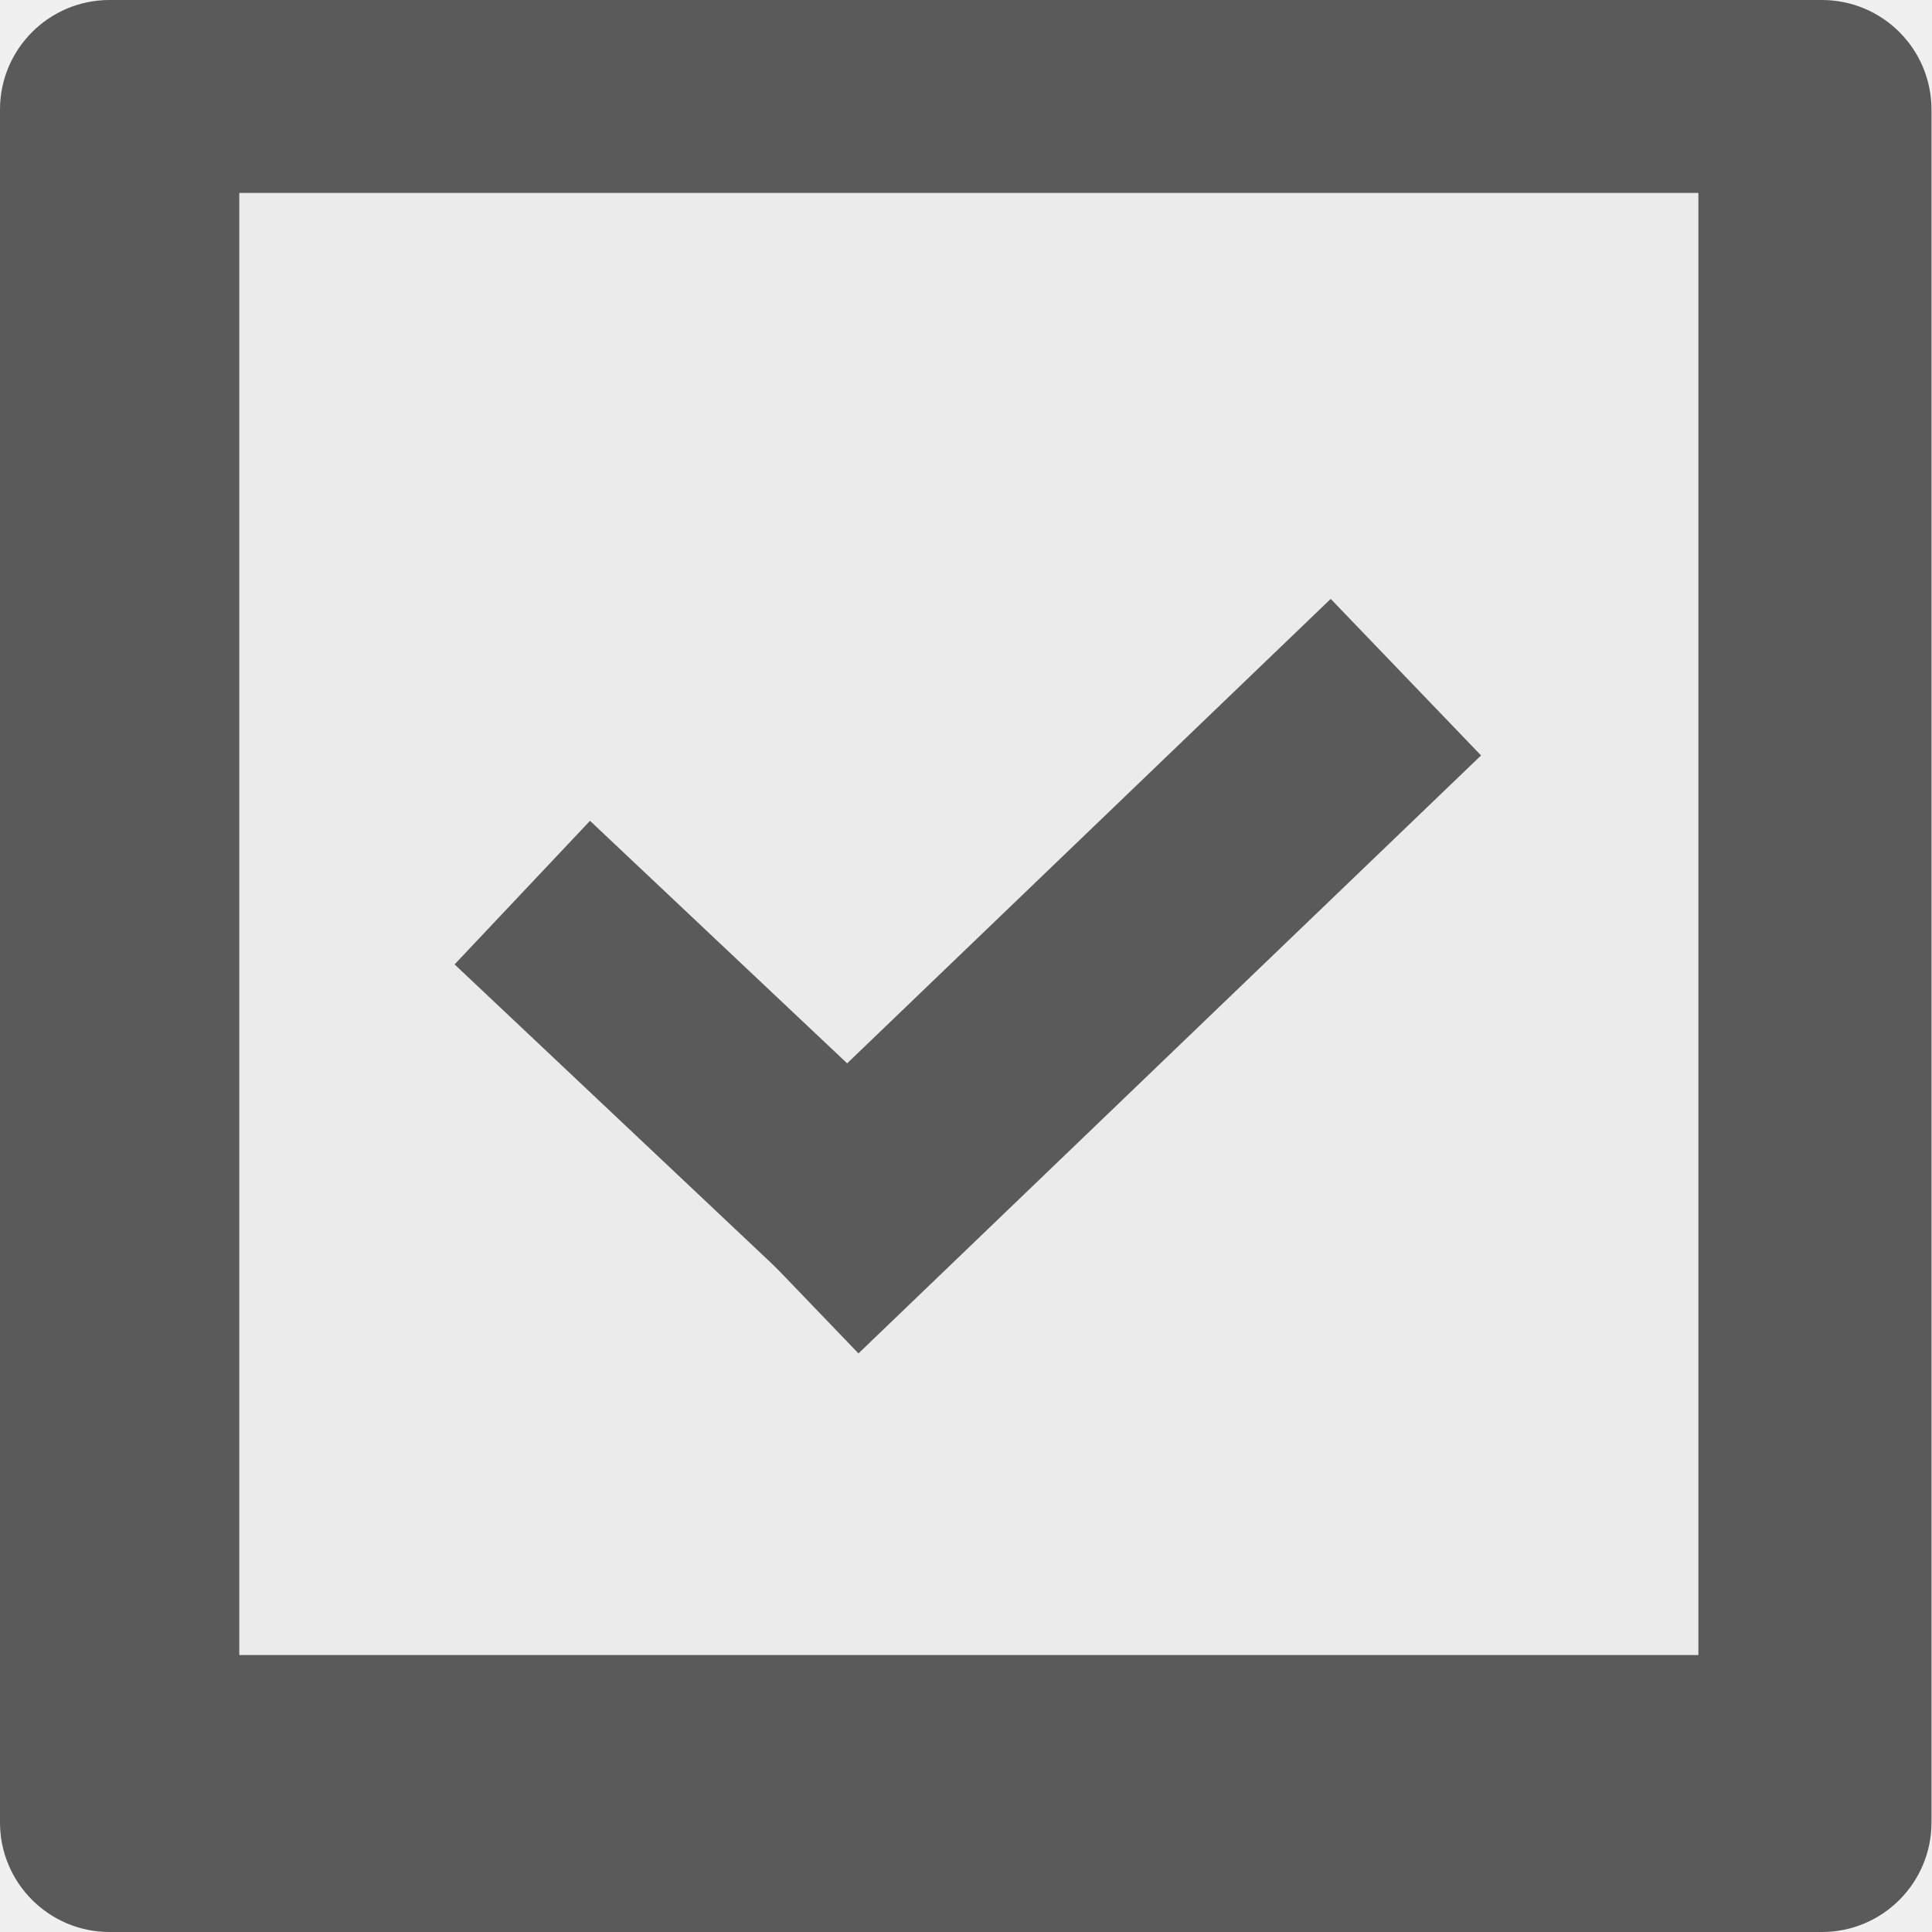
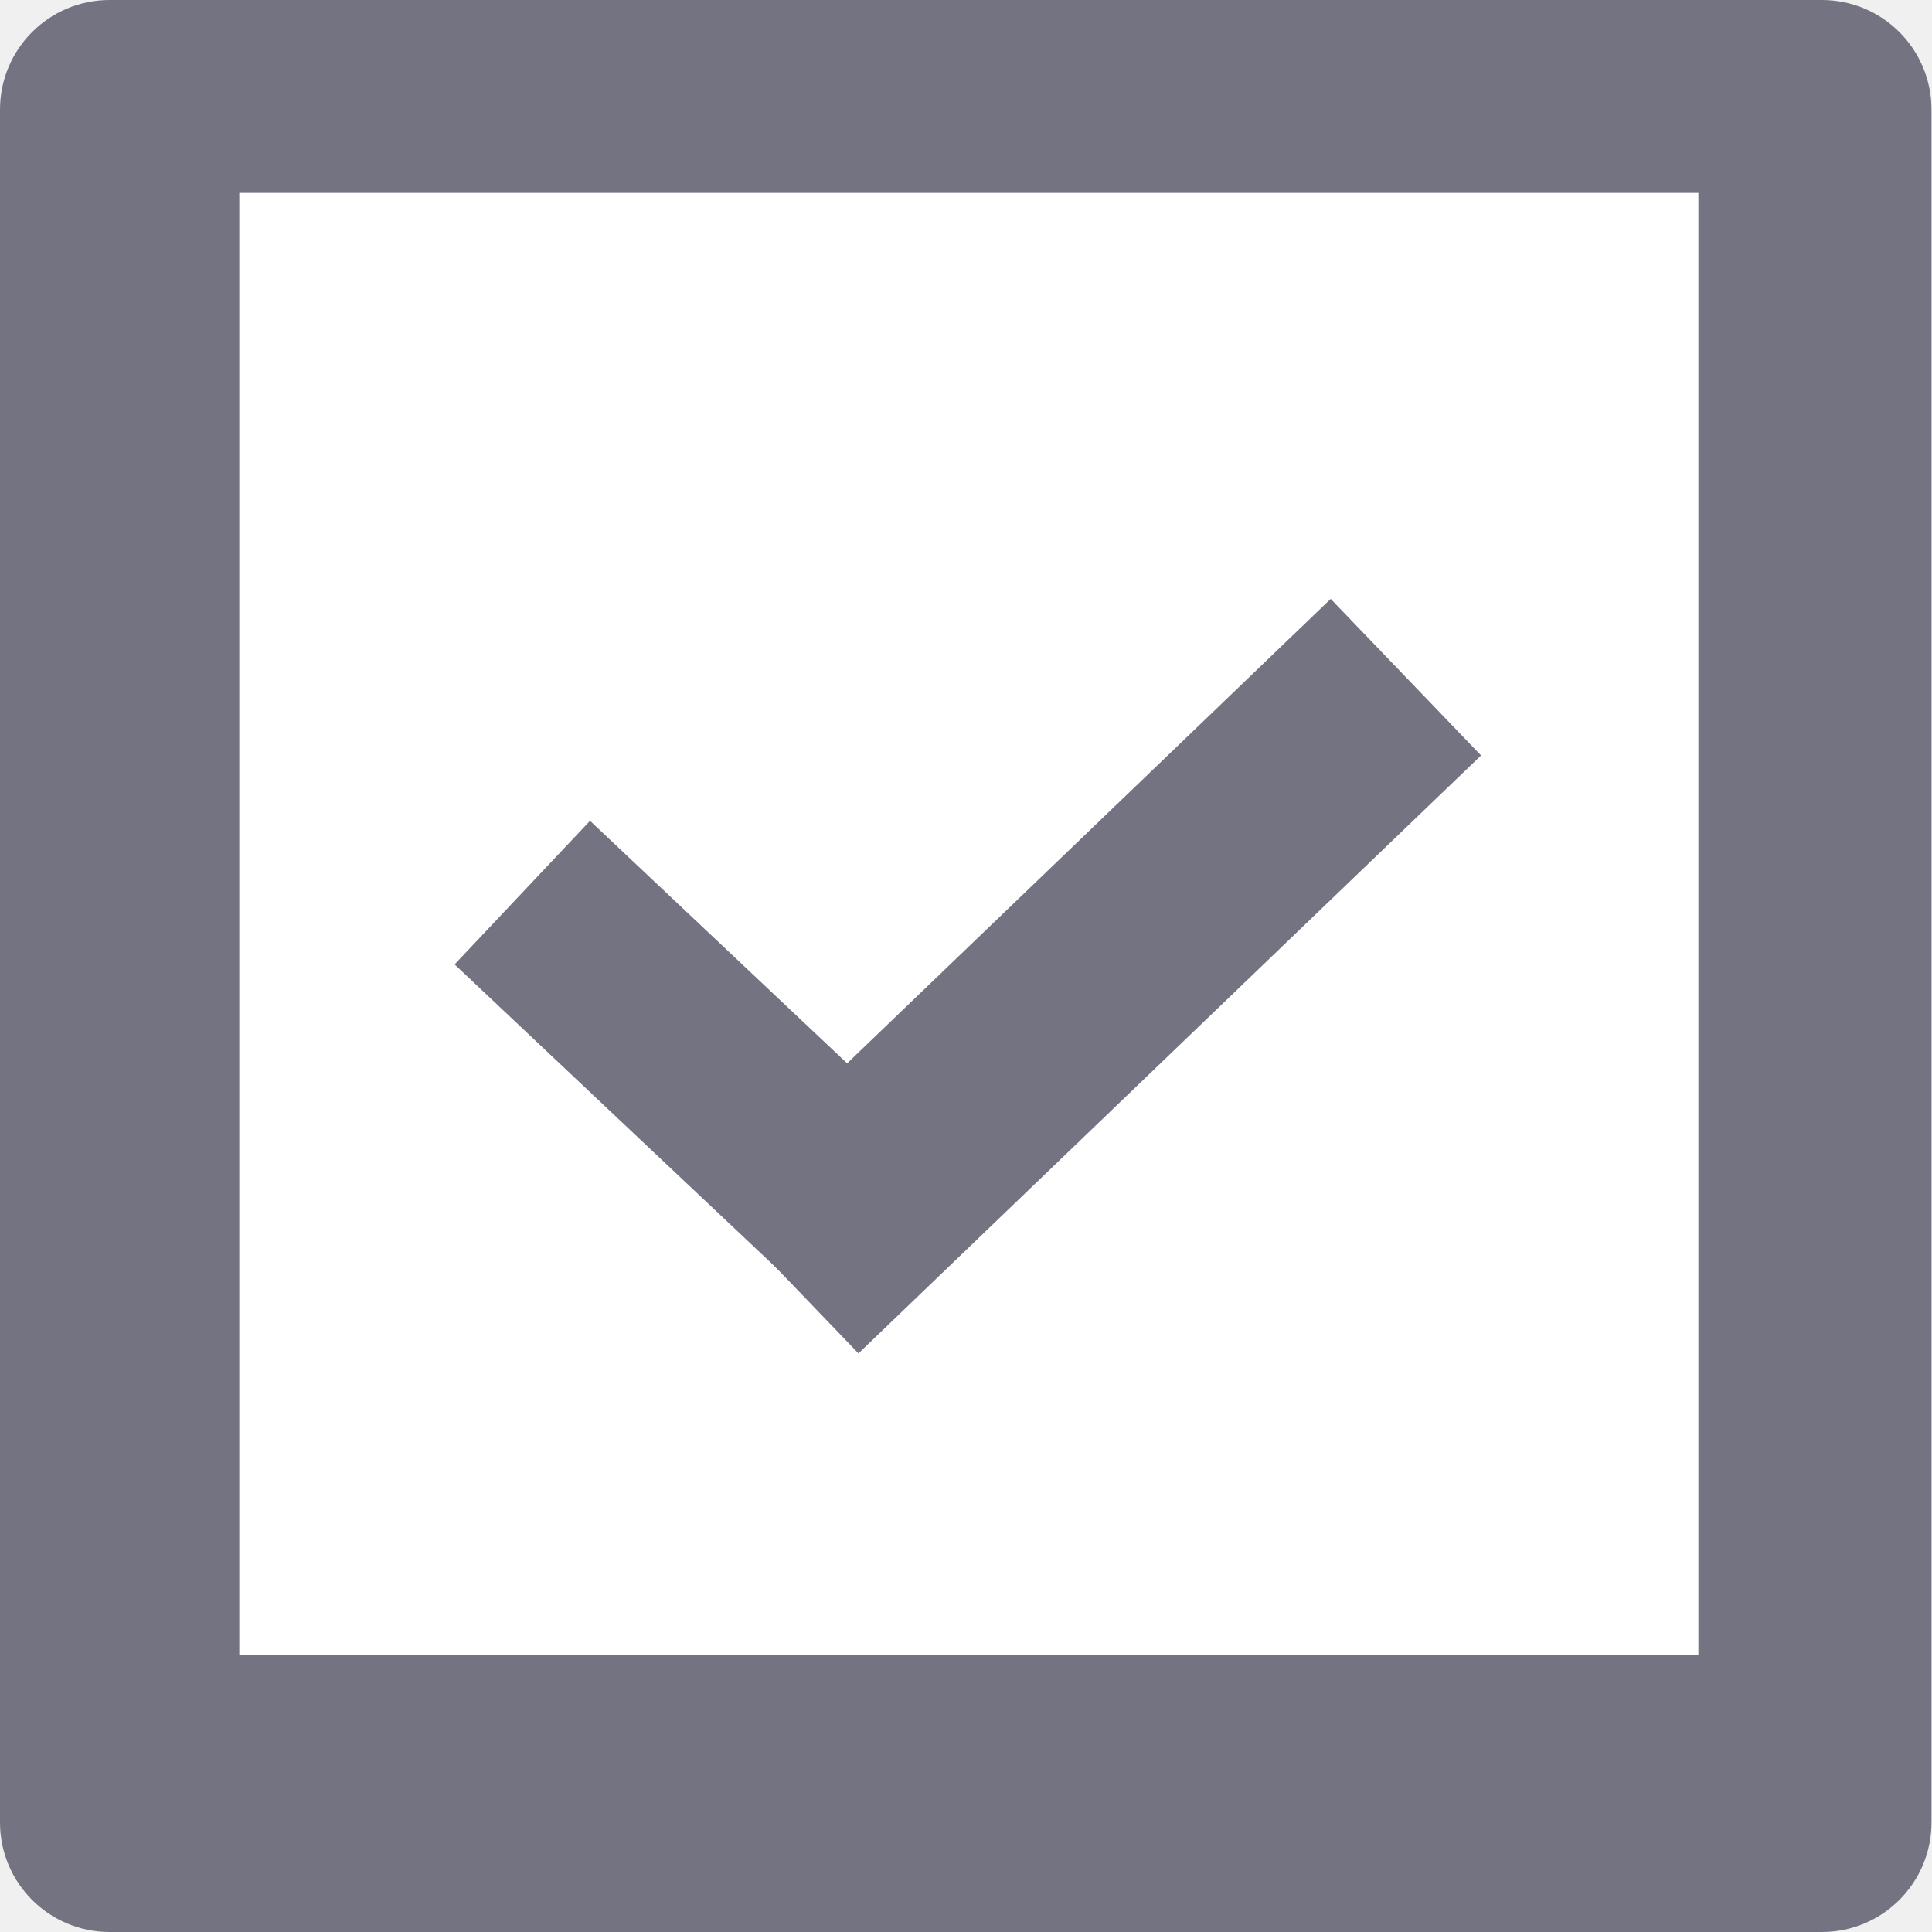
<svg xmlns="http://www.w3.org/2000/svg" version="1.1" id="mdi-checkbox-multiple-marked" x="0px" y="0px" viewBox="0 0 63.92 63.937" xml:space="preserve" width="63.92" height="63.937">
  <defs id="defs1" />
-   <rect style="fill:#5a5a5a;fill-opacity:1;stroke:none;stroke-width:0.194;stroke-miterlimit:1;stroke-opacity:1" id="rect1" width="63.92" height="63.937" x="0" y="0" ry="3.626" />
-   <rect style="fill:#ebebeb;fill-opacity:1;stroke:none;stroke-width:1.906;stroke-miterlimit:1" id="rect2" width="48.287" height="48.387" x="7.919" y="6.384" ry="0" />
-   <path style="fill:none;fill-rule:evenodd;stroke:#5a5a5a;stroke-width:6.532;stroke-linecap:butt;stroke-linejoin:miter;stroke-dasharray:none;stroke-opacity:1" d="M 17.285,29.54 29.862,41.402" id="path2-2" />
-   <path style="fill:none;fill-rule:evenodd;stroke:#5a5a5a;stroke-width:7.183;stroke-linecap:butt;stroke-linejoin:miter;stroke-dasharray:none;stroke-opacity:1" d="M 25.922,42.199 46.526,22.41" id="path3-9" />
+   <rect style="fill:#737382;fill-opacity:1;stroke:none;stroke-width:0.194;stroke-miterlimit:1;stroke-opacity:1" id="rect1" width="63.92" height="63.937" x="0" y="0" ry="3.626" />
+   <rect style="fill:#ffffff;fill-opacity:1;stroke:none;stroke-width:1.906;stroke-miterlimit:1" id="rect2" width="48.287" height="48.387" x="7.919" y="6.384" ry="0" />
+   <path style="fill:none;fill-rule:evenodd;stroke:#737382;stroke-width:6.532;stroke-linecap:butt;stroke-linejoin:miter;stroke-dasharray:none;stroke-opacity:1" d="M 17.285,29.54 29.862,41.402" id="path2-2" />
+   <path style="fill:none;fill-rule:evenodd;stroke:#737382;stroke-width:7.183;stroke-linecap:butt;stroke-linejoin:miter;stroke-dasharray:none;stroke-opacity:1" d="M 25.922,42.199 46.526,22.41" id="path3-9" />
</svg>
